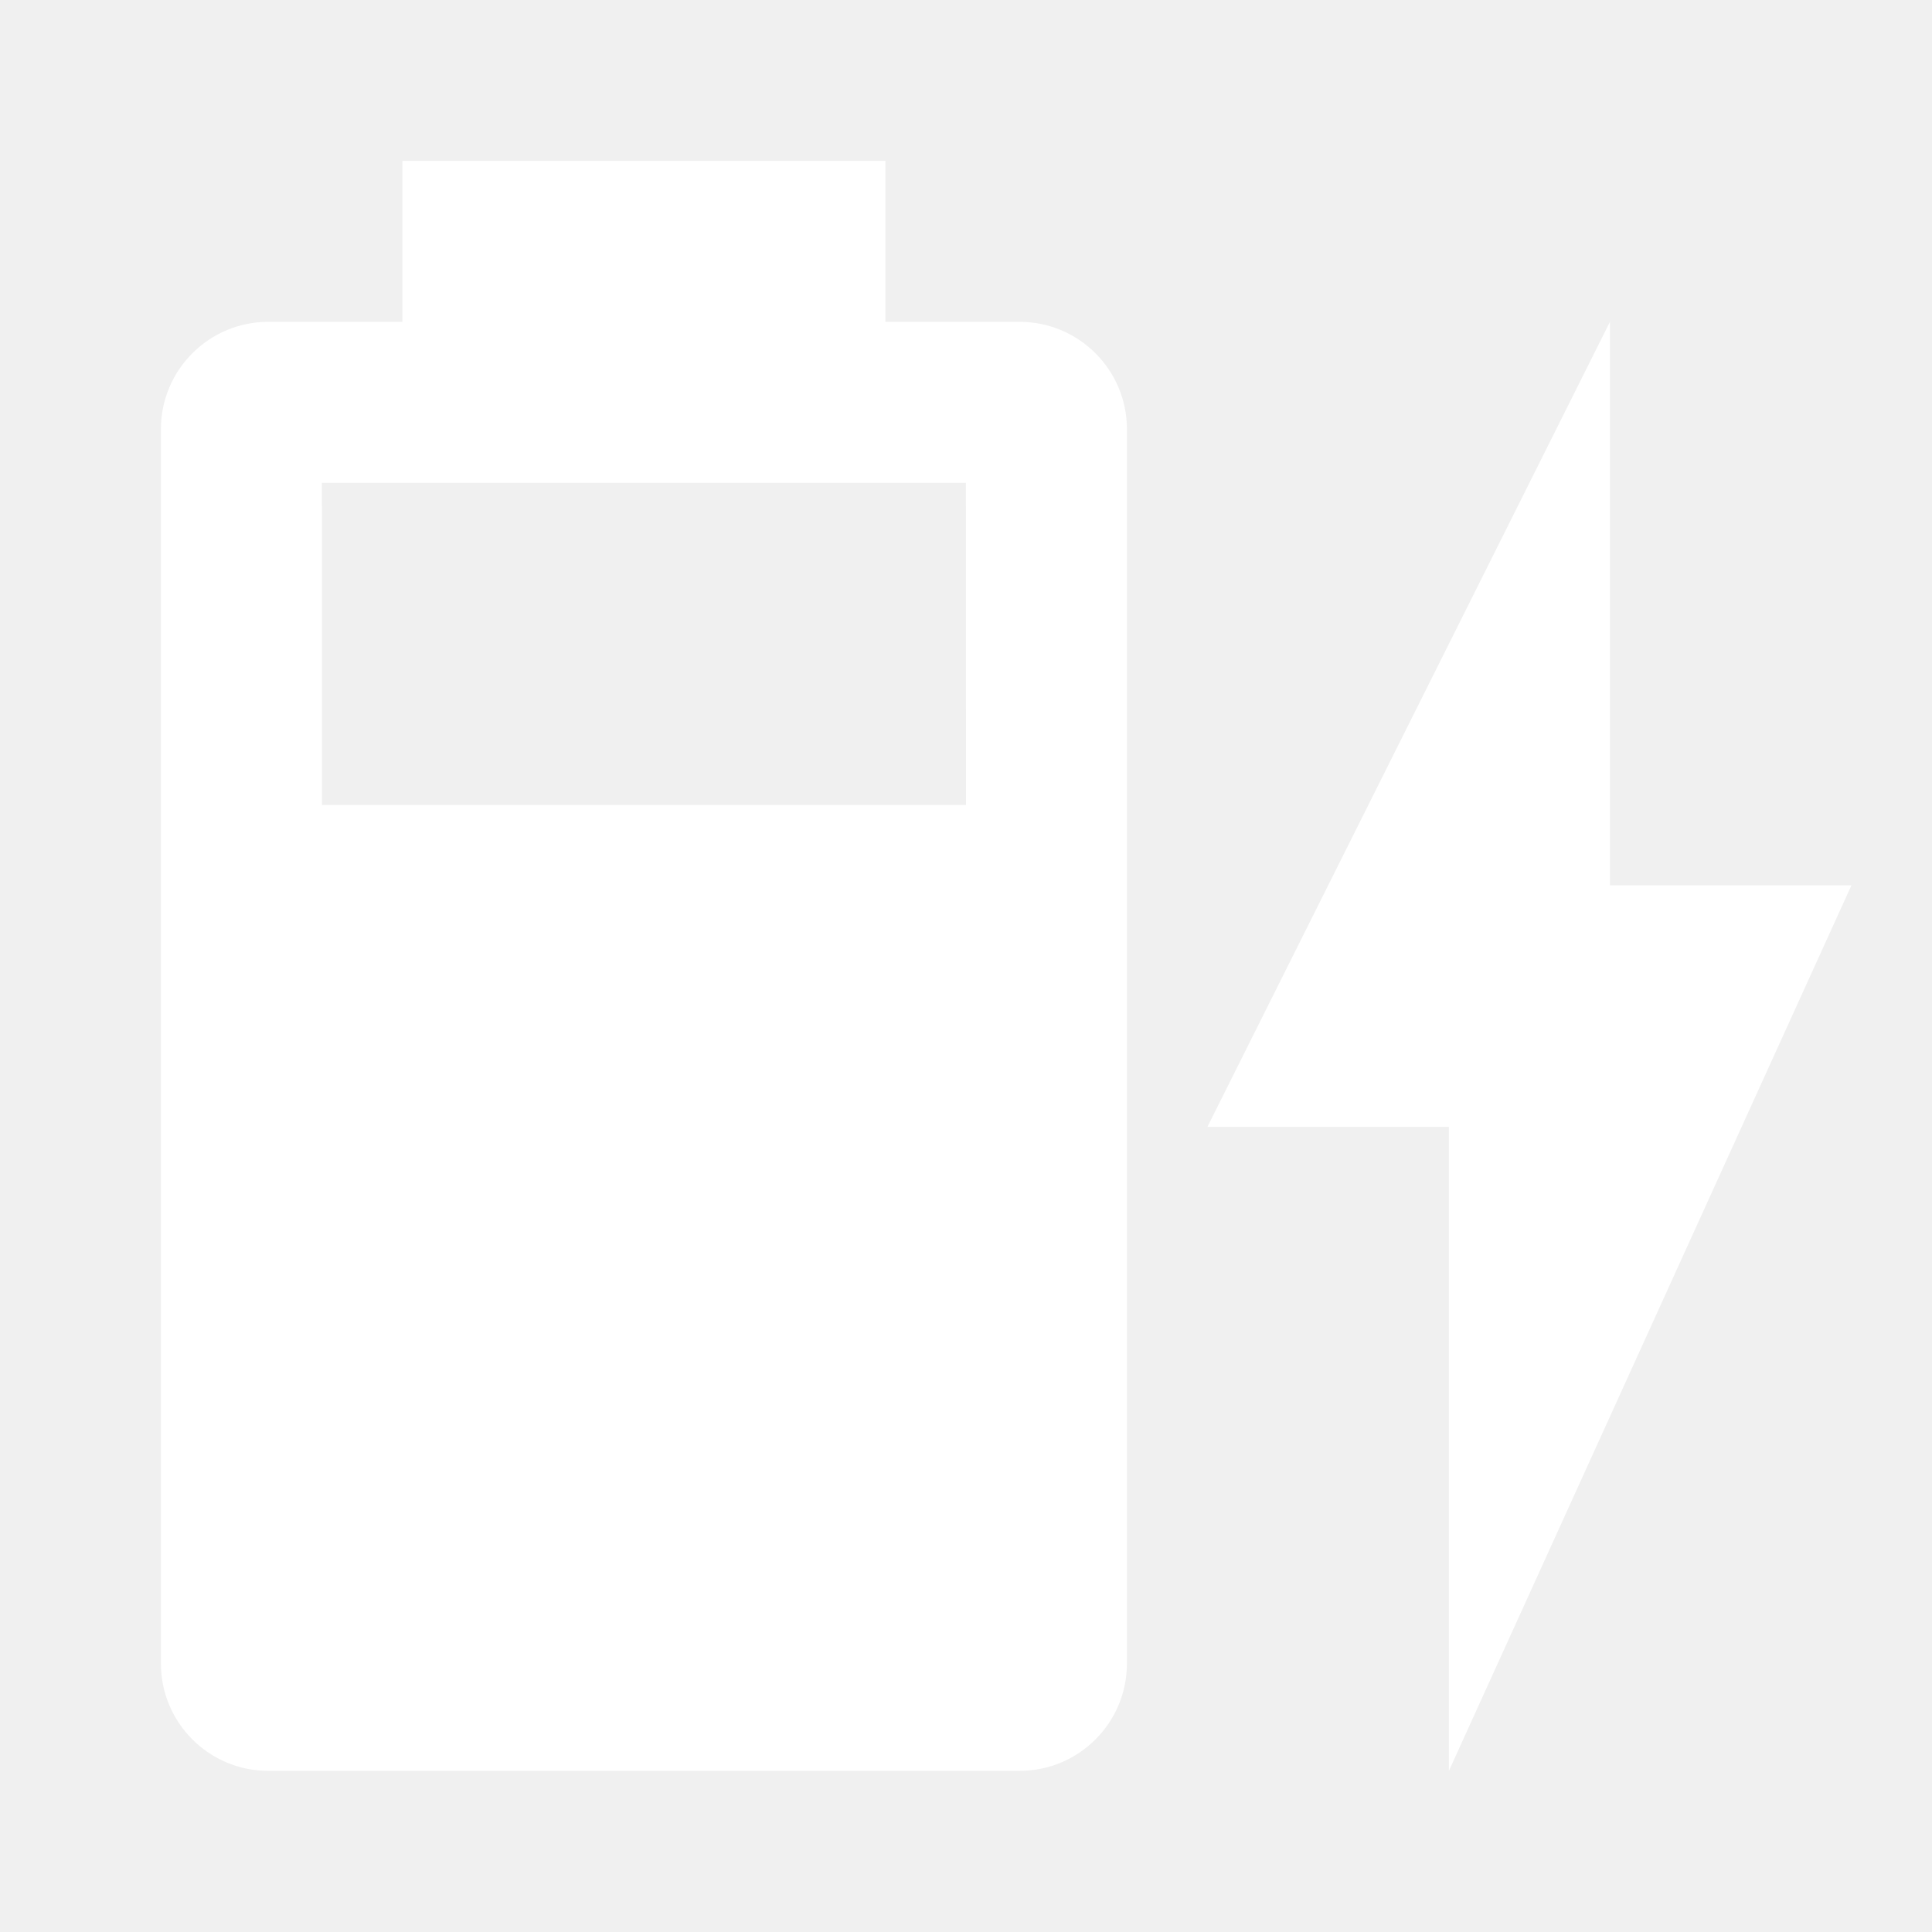
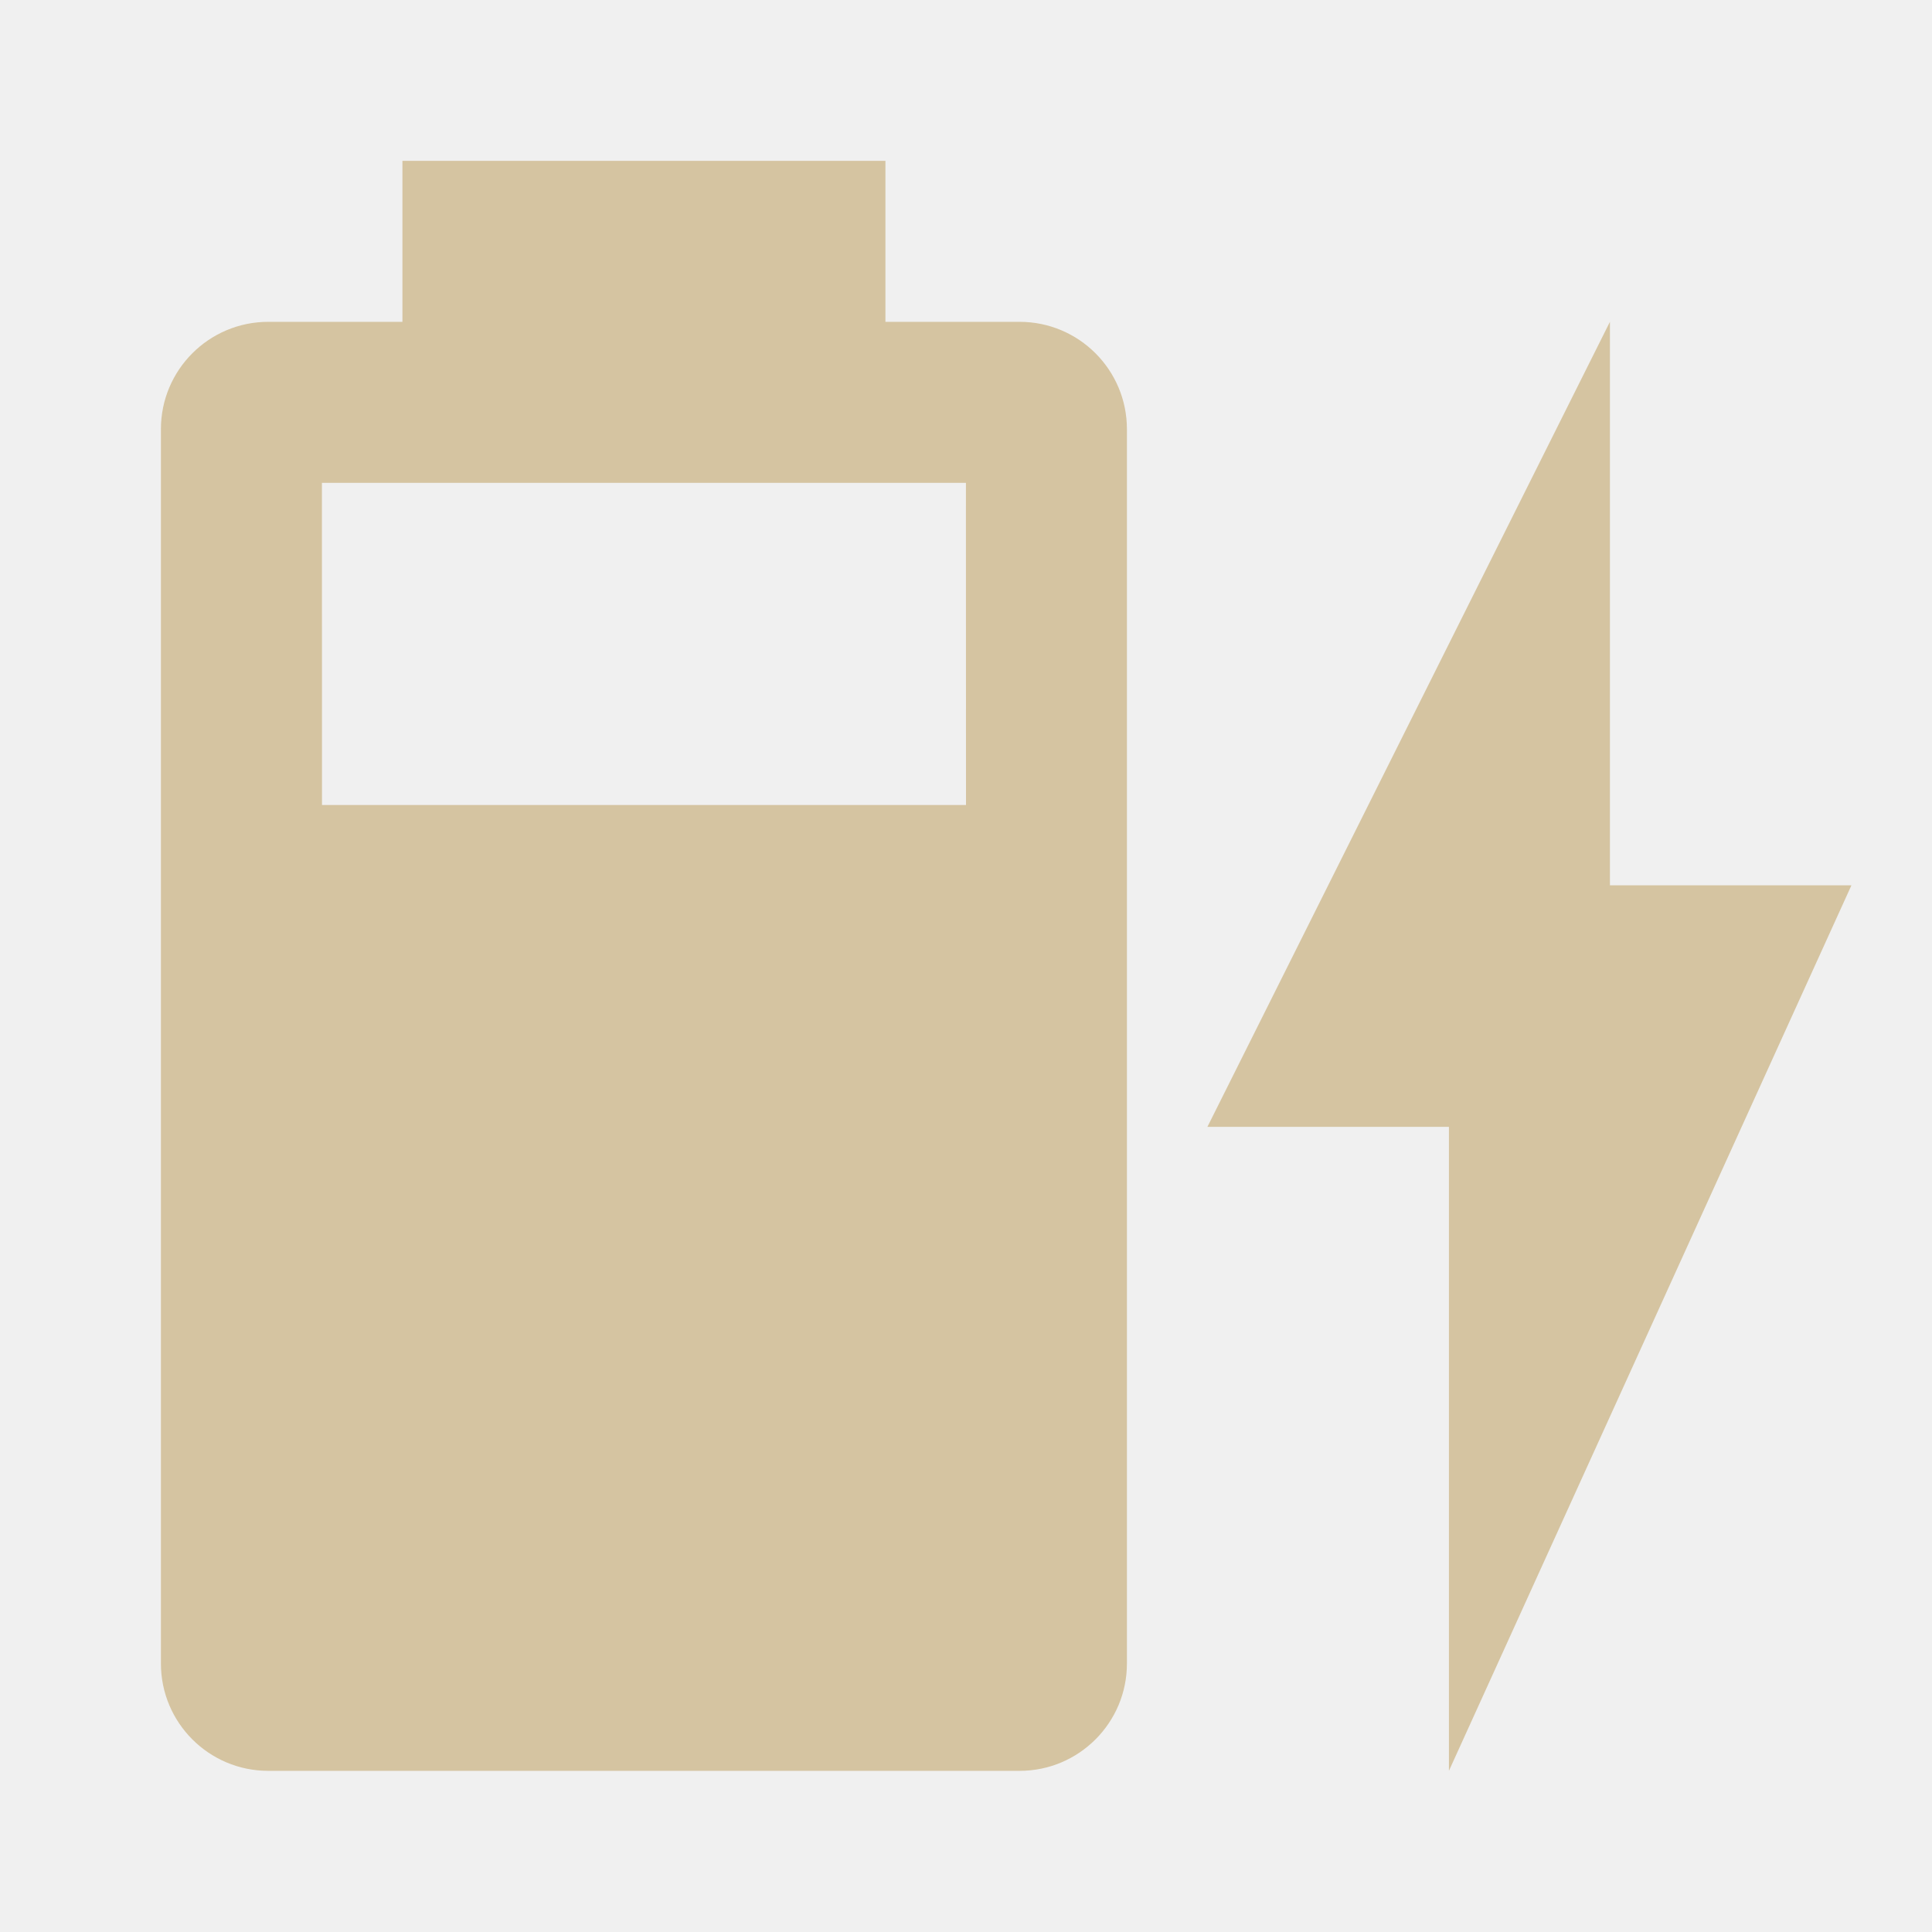
<svg xmlns="http://www.w3.org/2000/svg" version="1.1" baseProfile="full" width="240" height="240" viewBox="0 0 24.00 24.00" enable-background="new 0 0 24.00 24.00" xml:space="preserve">
-   <path fill="#FFFFFF" fill-opacity="1" stroke-width="0.2" stroke-linejoin="round" d="M 12,10L 4,10L 3.999,5.998L 11.999,5.998M 12.666,3.998L 10.999,3.998L 10.999,1.998L 4.999,1.998L 4.999,3.998L 3.332,3.998C 2.596,3.998 1.999,4.595 1.999,5.331L 1.999,20.665C 1.999,21.401 2.596,21.998 3.332,21.998L 12.666,21.998C 13.402,21.998 13.999,21.401 13.999,20.665L 13.999,5.331C 13.999,4.595 13.402,3.998 12.666,3.998 Z M 22.999,10.998L 19.999,10.998L 19.999,3.998L 14.999,13.998L 17.999,13.998L 17.999,21.998L 22.999,10.998 Z " />
+   <path fill="#d5c4a1" fill-opacity="1" stroke-width="0.2" stroke-linejoin="round" d="M 12,10L 4,10L 3.999,5.998L 11.999,5.998M 12.666,3.998L 10.999,3.998L 10.999,1.998L 4.999,1.998L 4.999,3.998L 3.332,3.998C 2.596,3.998 1.999,4.595 1.999,5.331L 1.999,20.665C 1.999,21.401 2.596,21.998 3.332,21.998L 12.666,21.998C 13.402,21.998 13.999,21.401 13.999,20.665L 13.999,5.331C 13.999,4.595 13.402,3.998 12.666,3.998 Z M 22.999,10.998L 19.999,10.998L 19.999,3.998L 14.999,13.998L 17.999,13.998L 17.999,21.998L 22.999,10.998 Z " />
</svg>
